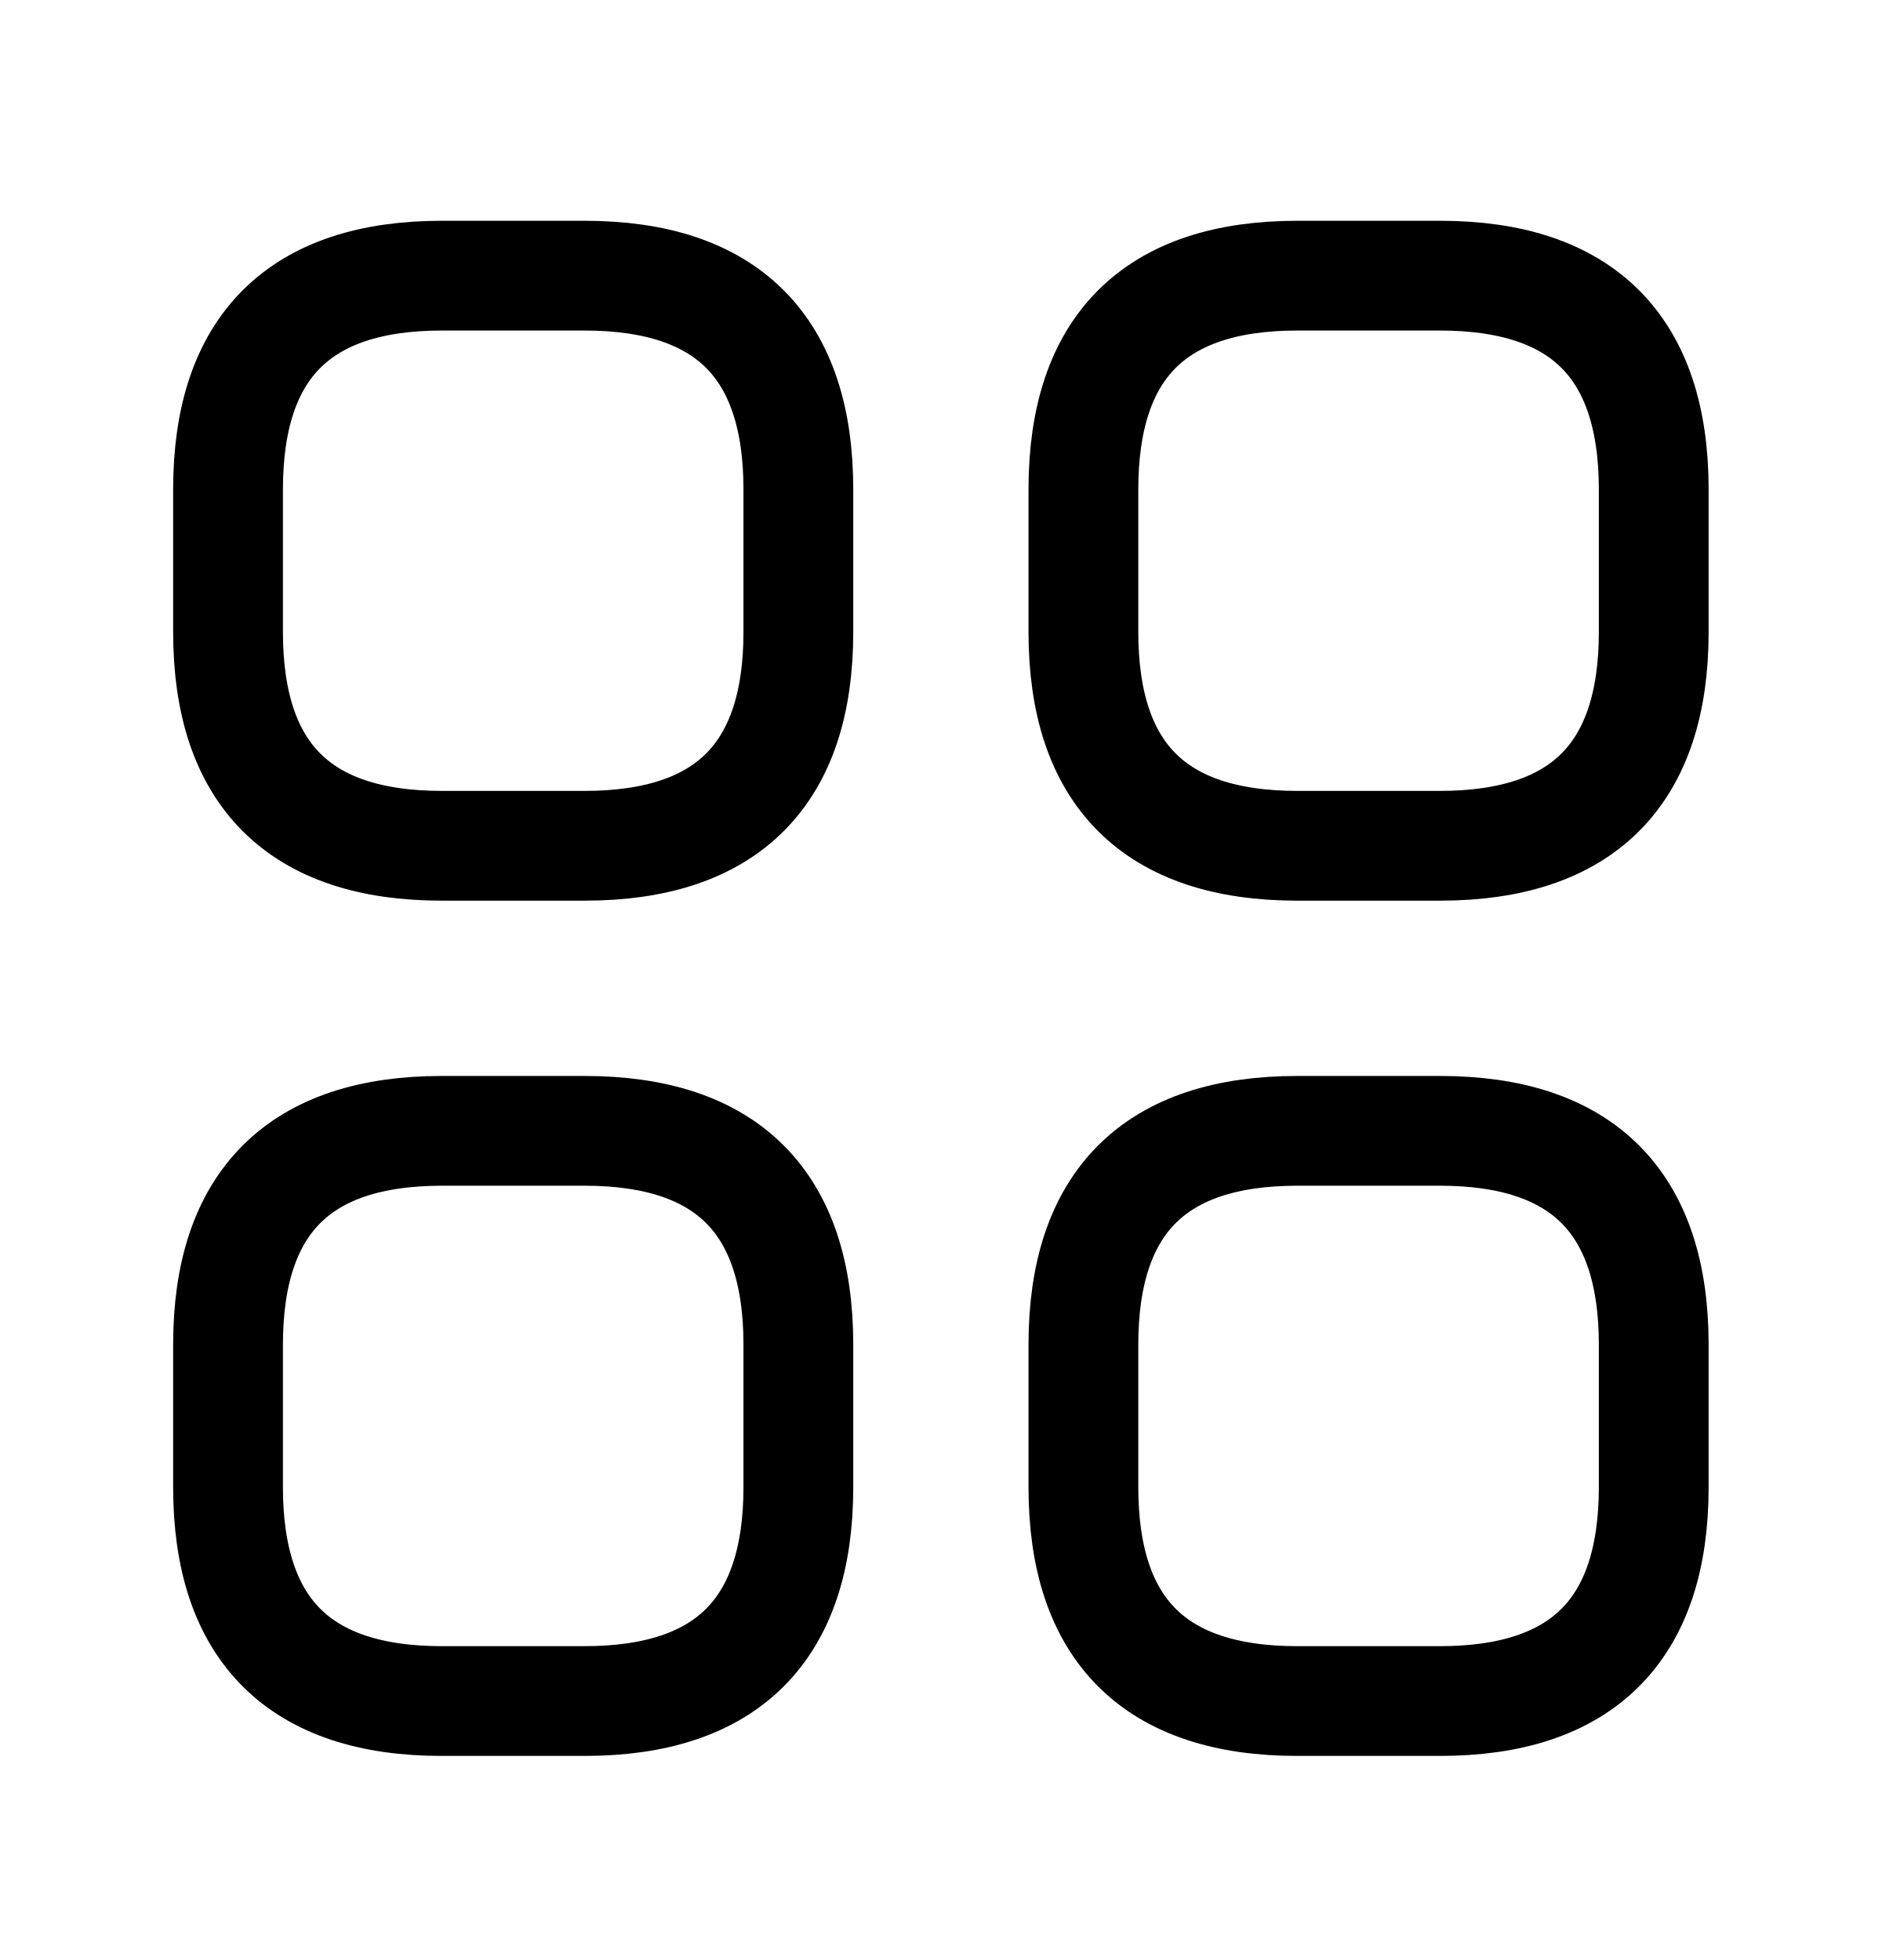
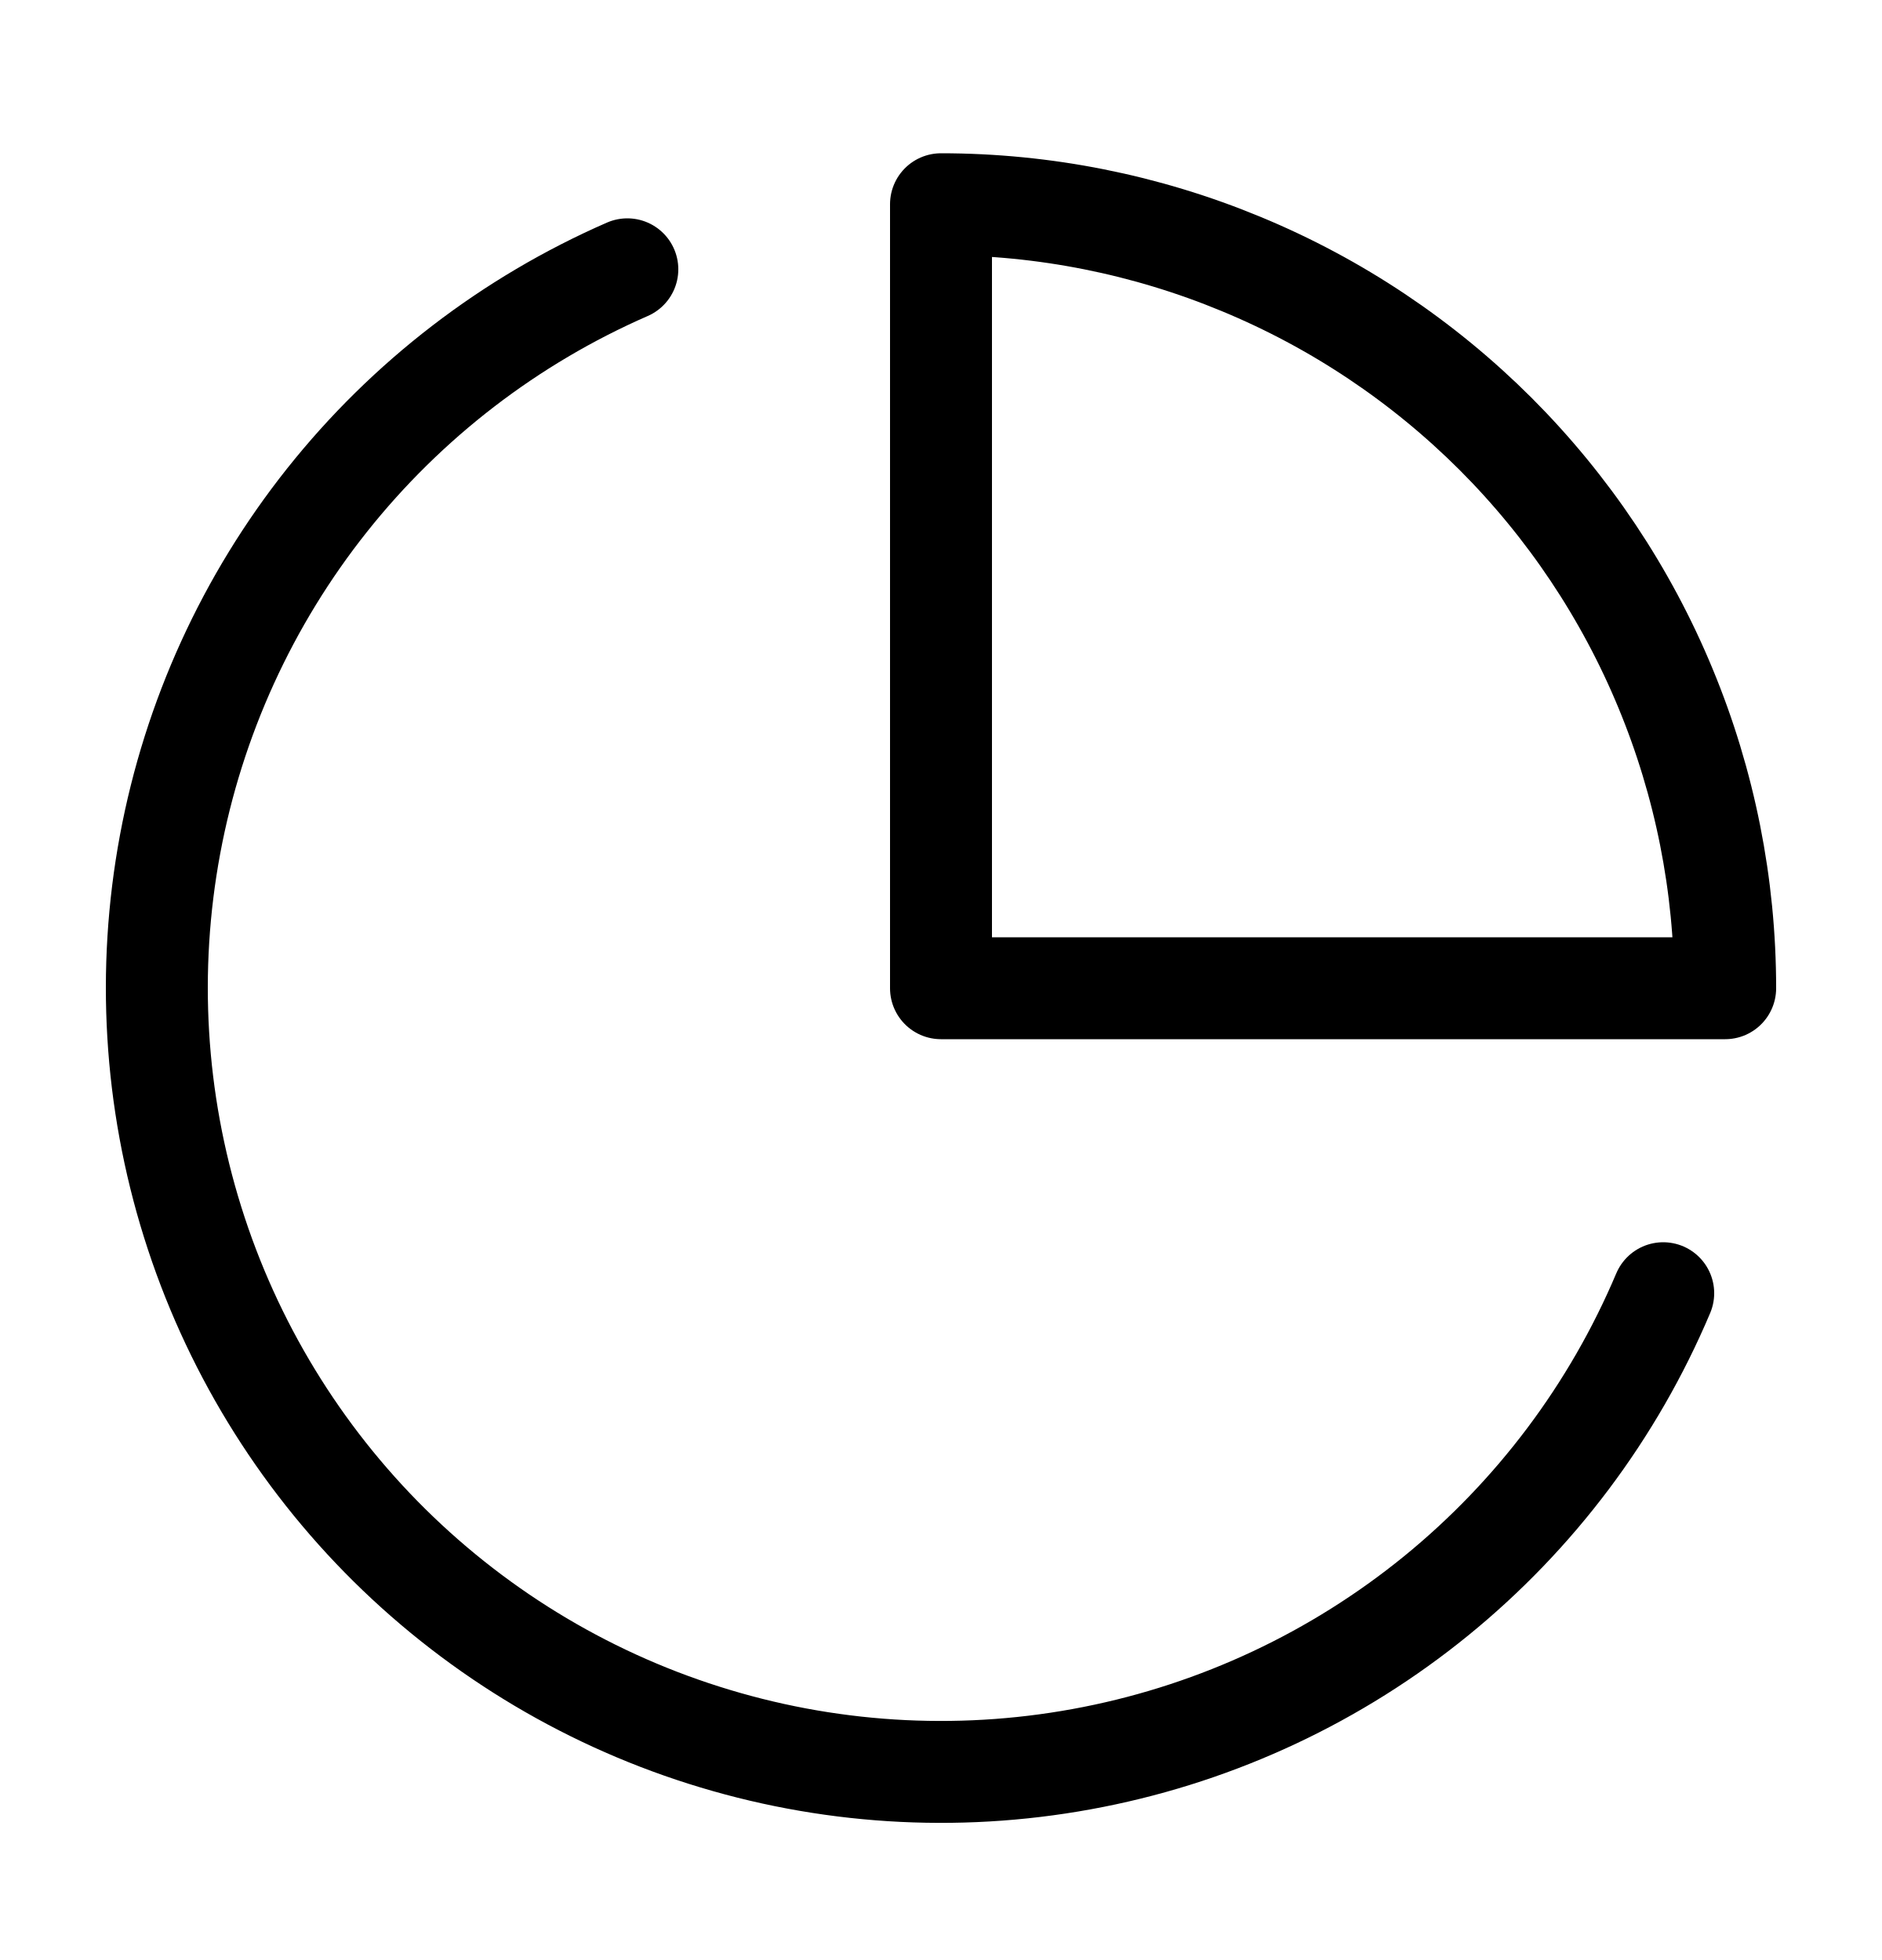
<svg xmlns="http://www.w3.org/2000/svg" width="24" height="25" viewBox="0 0 24 25" fill="none">
-   <g id="vuesax/linear/category">
-     <g id="vuesax/linear/category_2">
-       <g id="category">
-         <path id="Vector" d="M5.635 10.788H7.454C9.272 10.788 10.181 9.879 10.181 8.061V6.243C10.181 4.425 9.272 3.516 7.454 3.516H5.635C3.817 3.516 2.908 4.425 2.908 6.243V8.061C2.908 9.879 3.817 10.788 5.635 10.788Z" stroke="black" stroke-width="1.4" stroke-miterlimit="10" stroke-linecap="round" stroke-linejoin="round" />
-         <path id="Vector_2" d="M16.544 10.788H18.362C20.18 10.788 21.089 9.879 21.089 8.061V6.243C21.089 4.425 20.18 3.516 18.362 3.516H16.544C14.726 3.516 13.816 4.425 13.816 6.243V8.061C13.816 9.879 14.726 10.788 16.544 10.788Z" stroke="black" stroke-width="1.4" stroke-miterlimit="10" stroke-linecap="round" stroke-linejoin="round" />
-         <path id="Vector_3" d="M16.544 21.697H18.362C20.18 21.697 21.089 20.788 21.089 18.969V17.151C21.089 15.333 20.18 14.424 18.362 14.424H16.544C14.726 14.424 13.816 15.333 13.816 17.151V18.969C13.816 20.788 14.726 21.697 16.544 21.697Z" stroke="black" stroke-width="1.4" stroke-miterlimit="10" stroke-linecap="round" stroke-linejoin="round" />
-         <path id="Vector_4" d="M5.635 21.697H7.454C9.272 21.697 10.181 20.788 10.181 18.969V17.151C10.181 15.333 9.272 14.424 7.454 14.424H5.635C3.817 14.424 2.908 15.333 2.908 17.151V18.969C2.908 20.788 3.817 21.697 5.635 21.697Z" stroke="black" stroke-width="1.4" stroke-miterlimit="10" stroke-linecap="round" stroke-linejoin="round" />
-       </g>
-     </g>
-   </g>
+   <path d="M21.21 16.495C20.574 18 19.579 19.326 18.312 20.357C17.045 21.388 15.545 22.093 13.943 22.41C12.341 22.728 10.685 22.648 9.121 22.177C7.556 21.707 6.131 20.86 4.969 19.712C3.808 18.564 2.945 17.148 2.457 15.589C1.969 14.031 1.87 12.376 2.169 10.77C2.468 9.164 3.156 7.656 4.172 6.378C5.189 5.099 6.503 4.089 8 3.435M22 12.605C22 11.292 21.742 9.992 21.239 8.779C20.737 7.565 20 6.463 19.072 5.534C18.143 4.606 17.041 3.869 15.827 3.367C14.614 2.864 13.314 2.605 12 2.605V12.605H22Z" stroke="black" stroke-width="1.3" stroke-linecap="round" stroke-linejoin="round" />
</svg>
